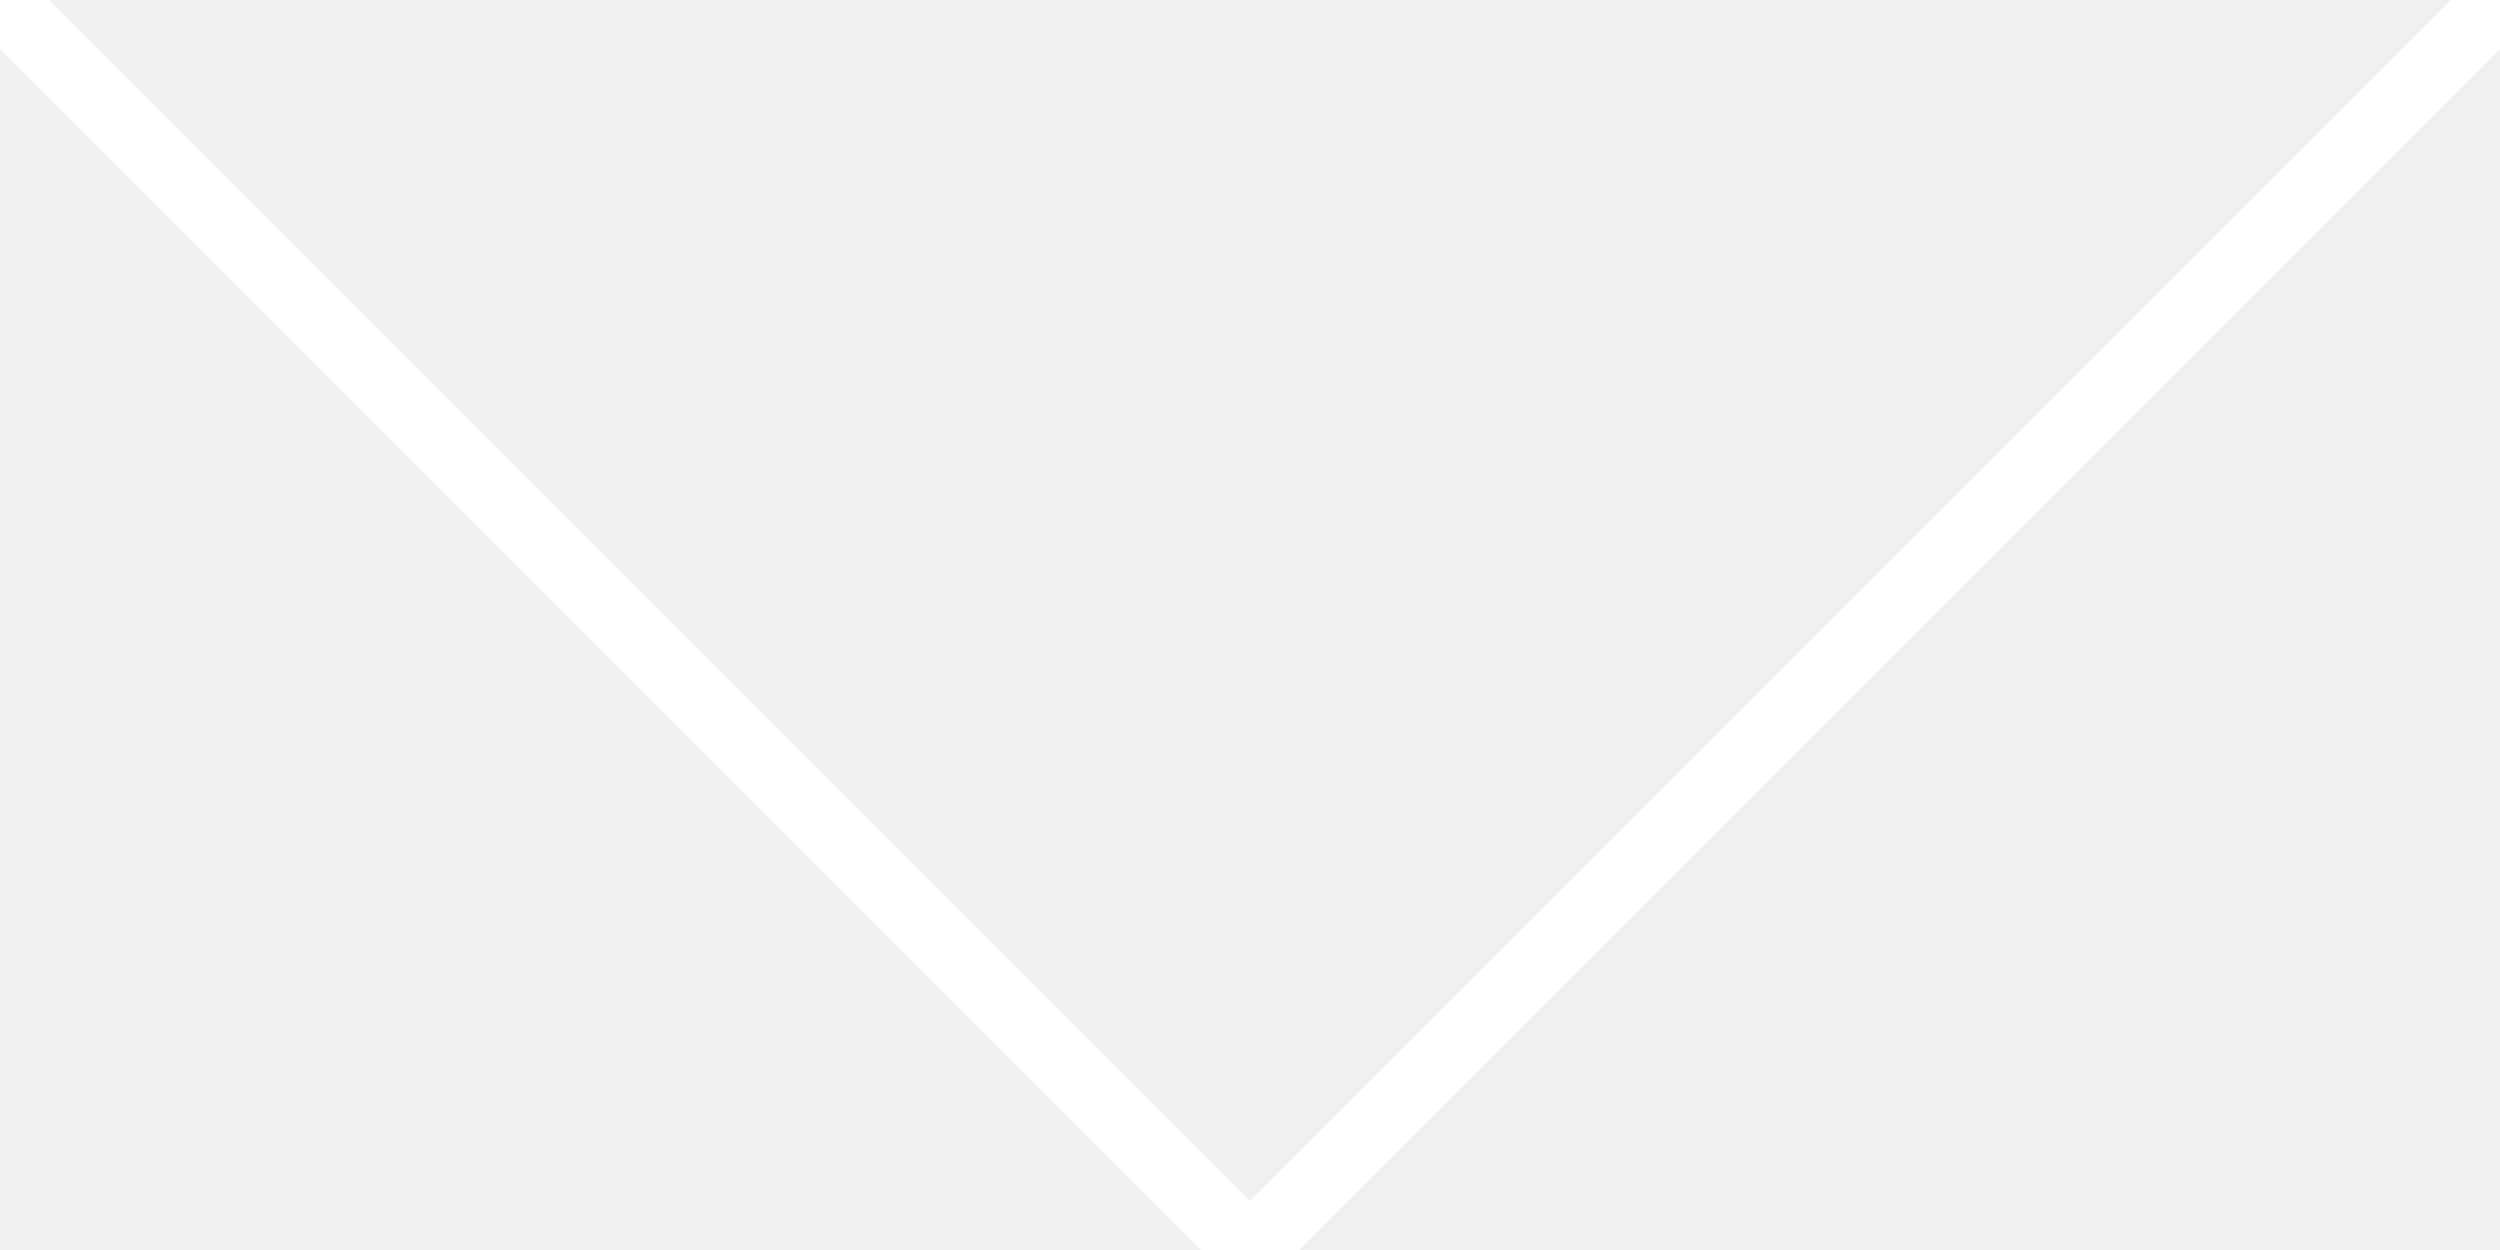
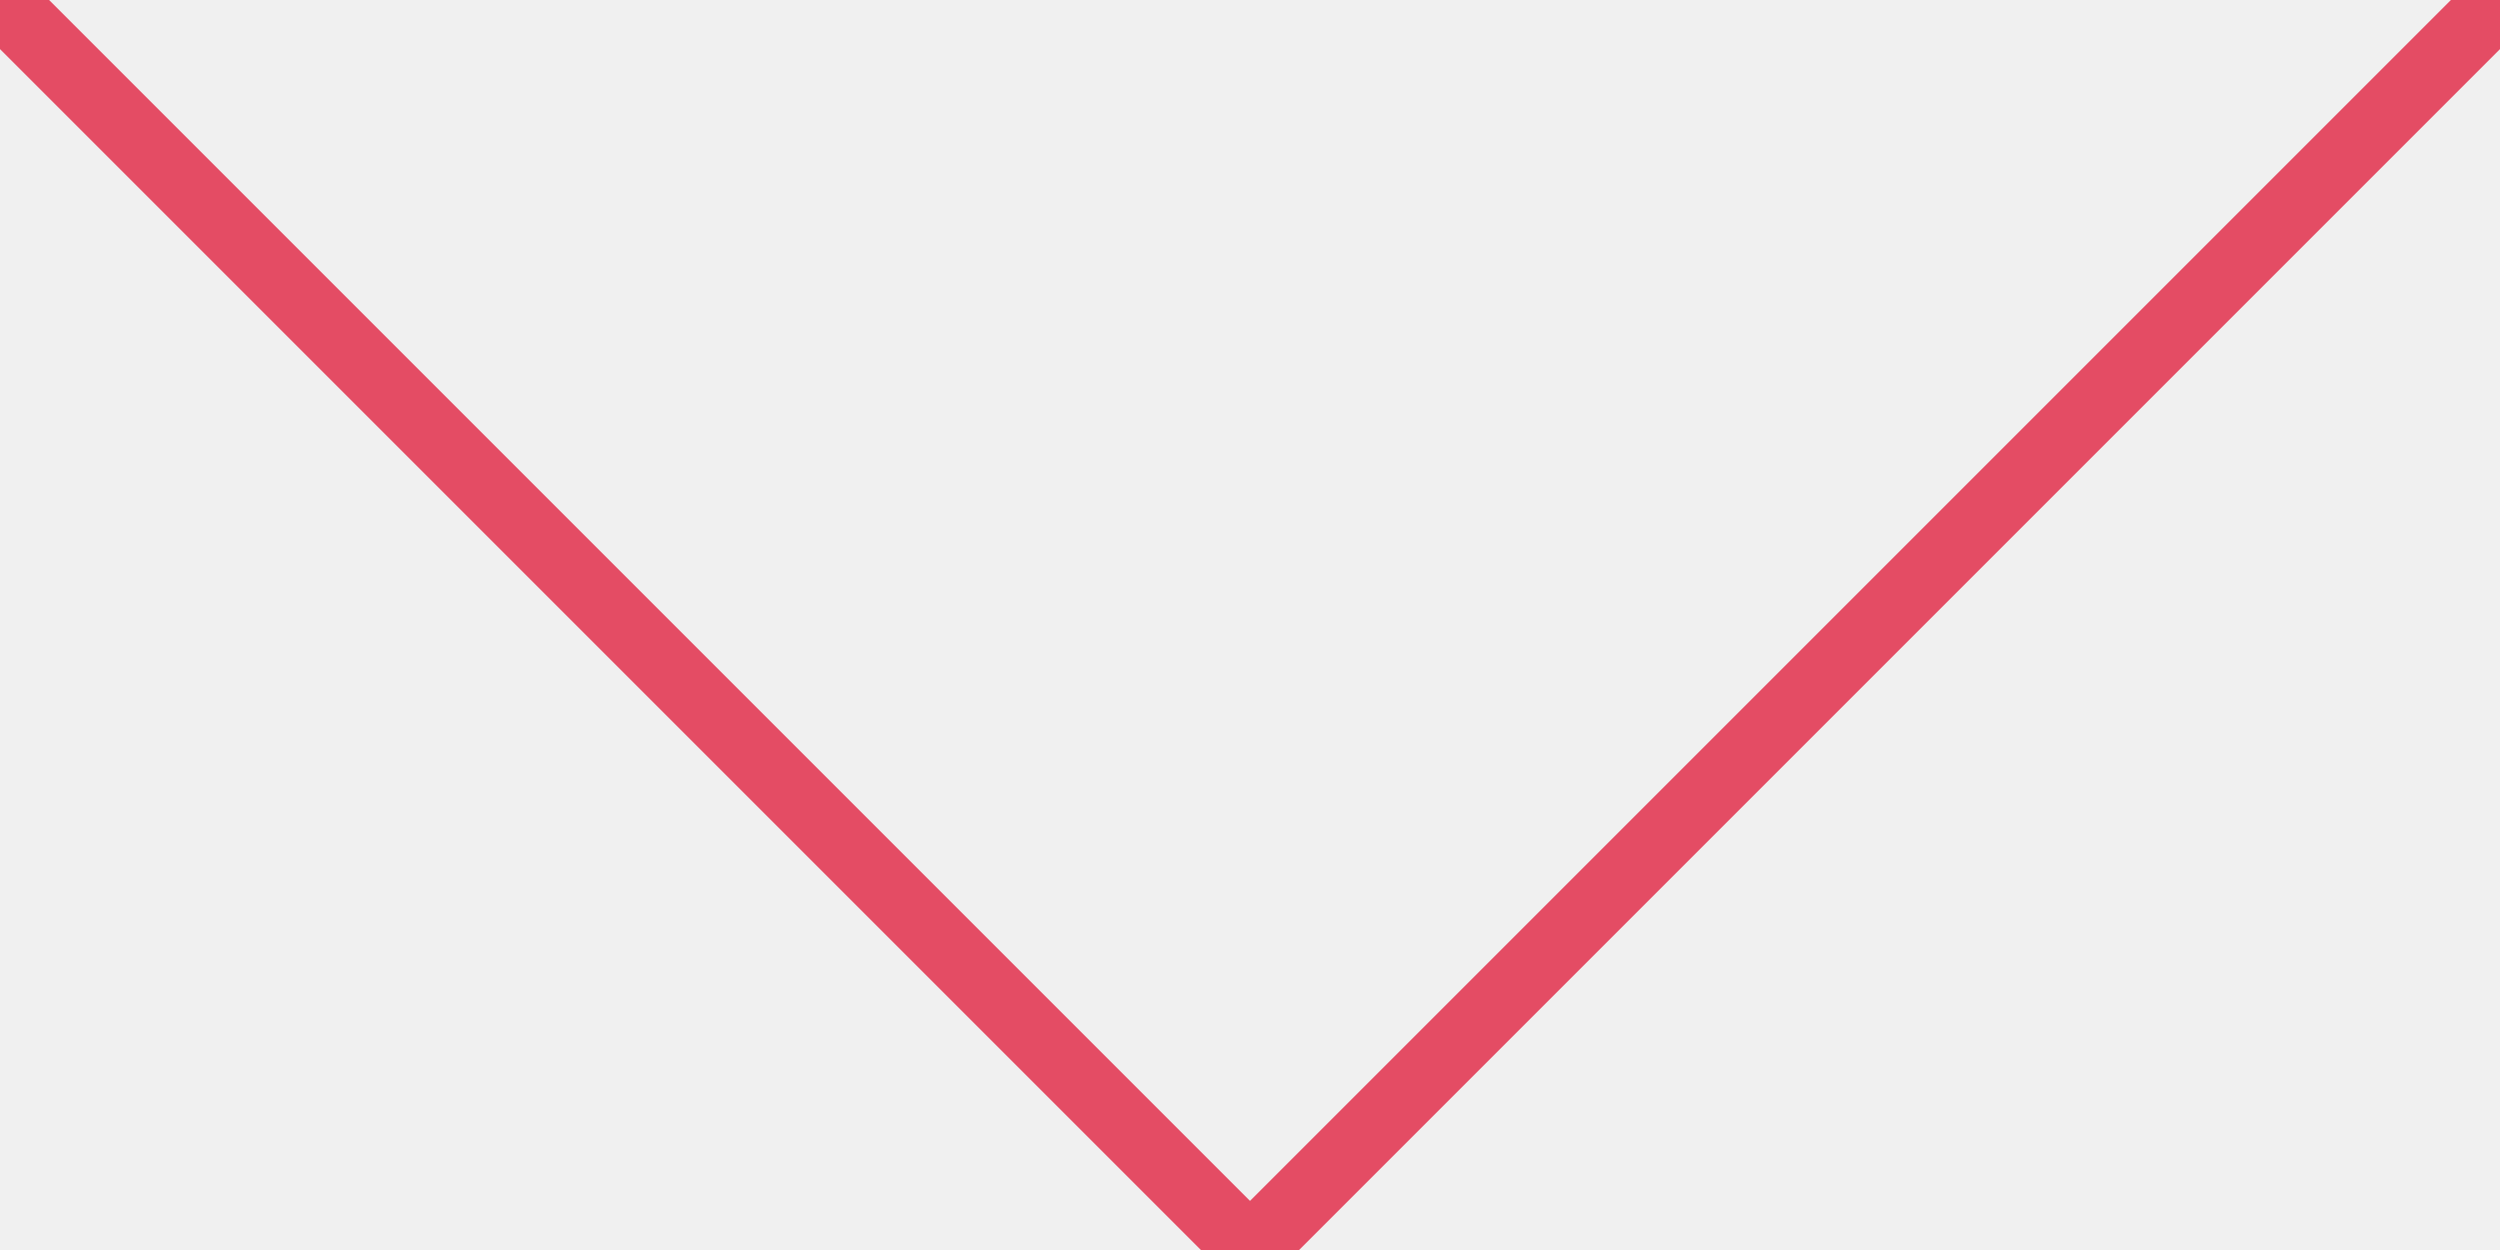
<svg xmlns="http://www.w3.org/2000/svg" width="36px" height="18px" viewBox="0 0 36 18" zoomAndPan="disable" preserveAspectRatio="none">
-   <style type="text/css"> line { stroke: #fff; stroke-width: 1; } </style>
+   <style type="text/css"> line { stroke: #e44c64; stroke-width: 1; } </style>
  <line x1="0" y1="0" x2="18" y2="18" />
  <line x1="36" y1="0" x2="18" y2="18" />
</svg>
